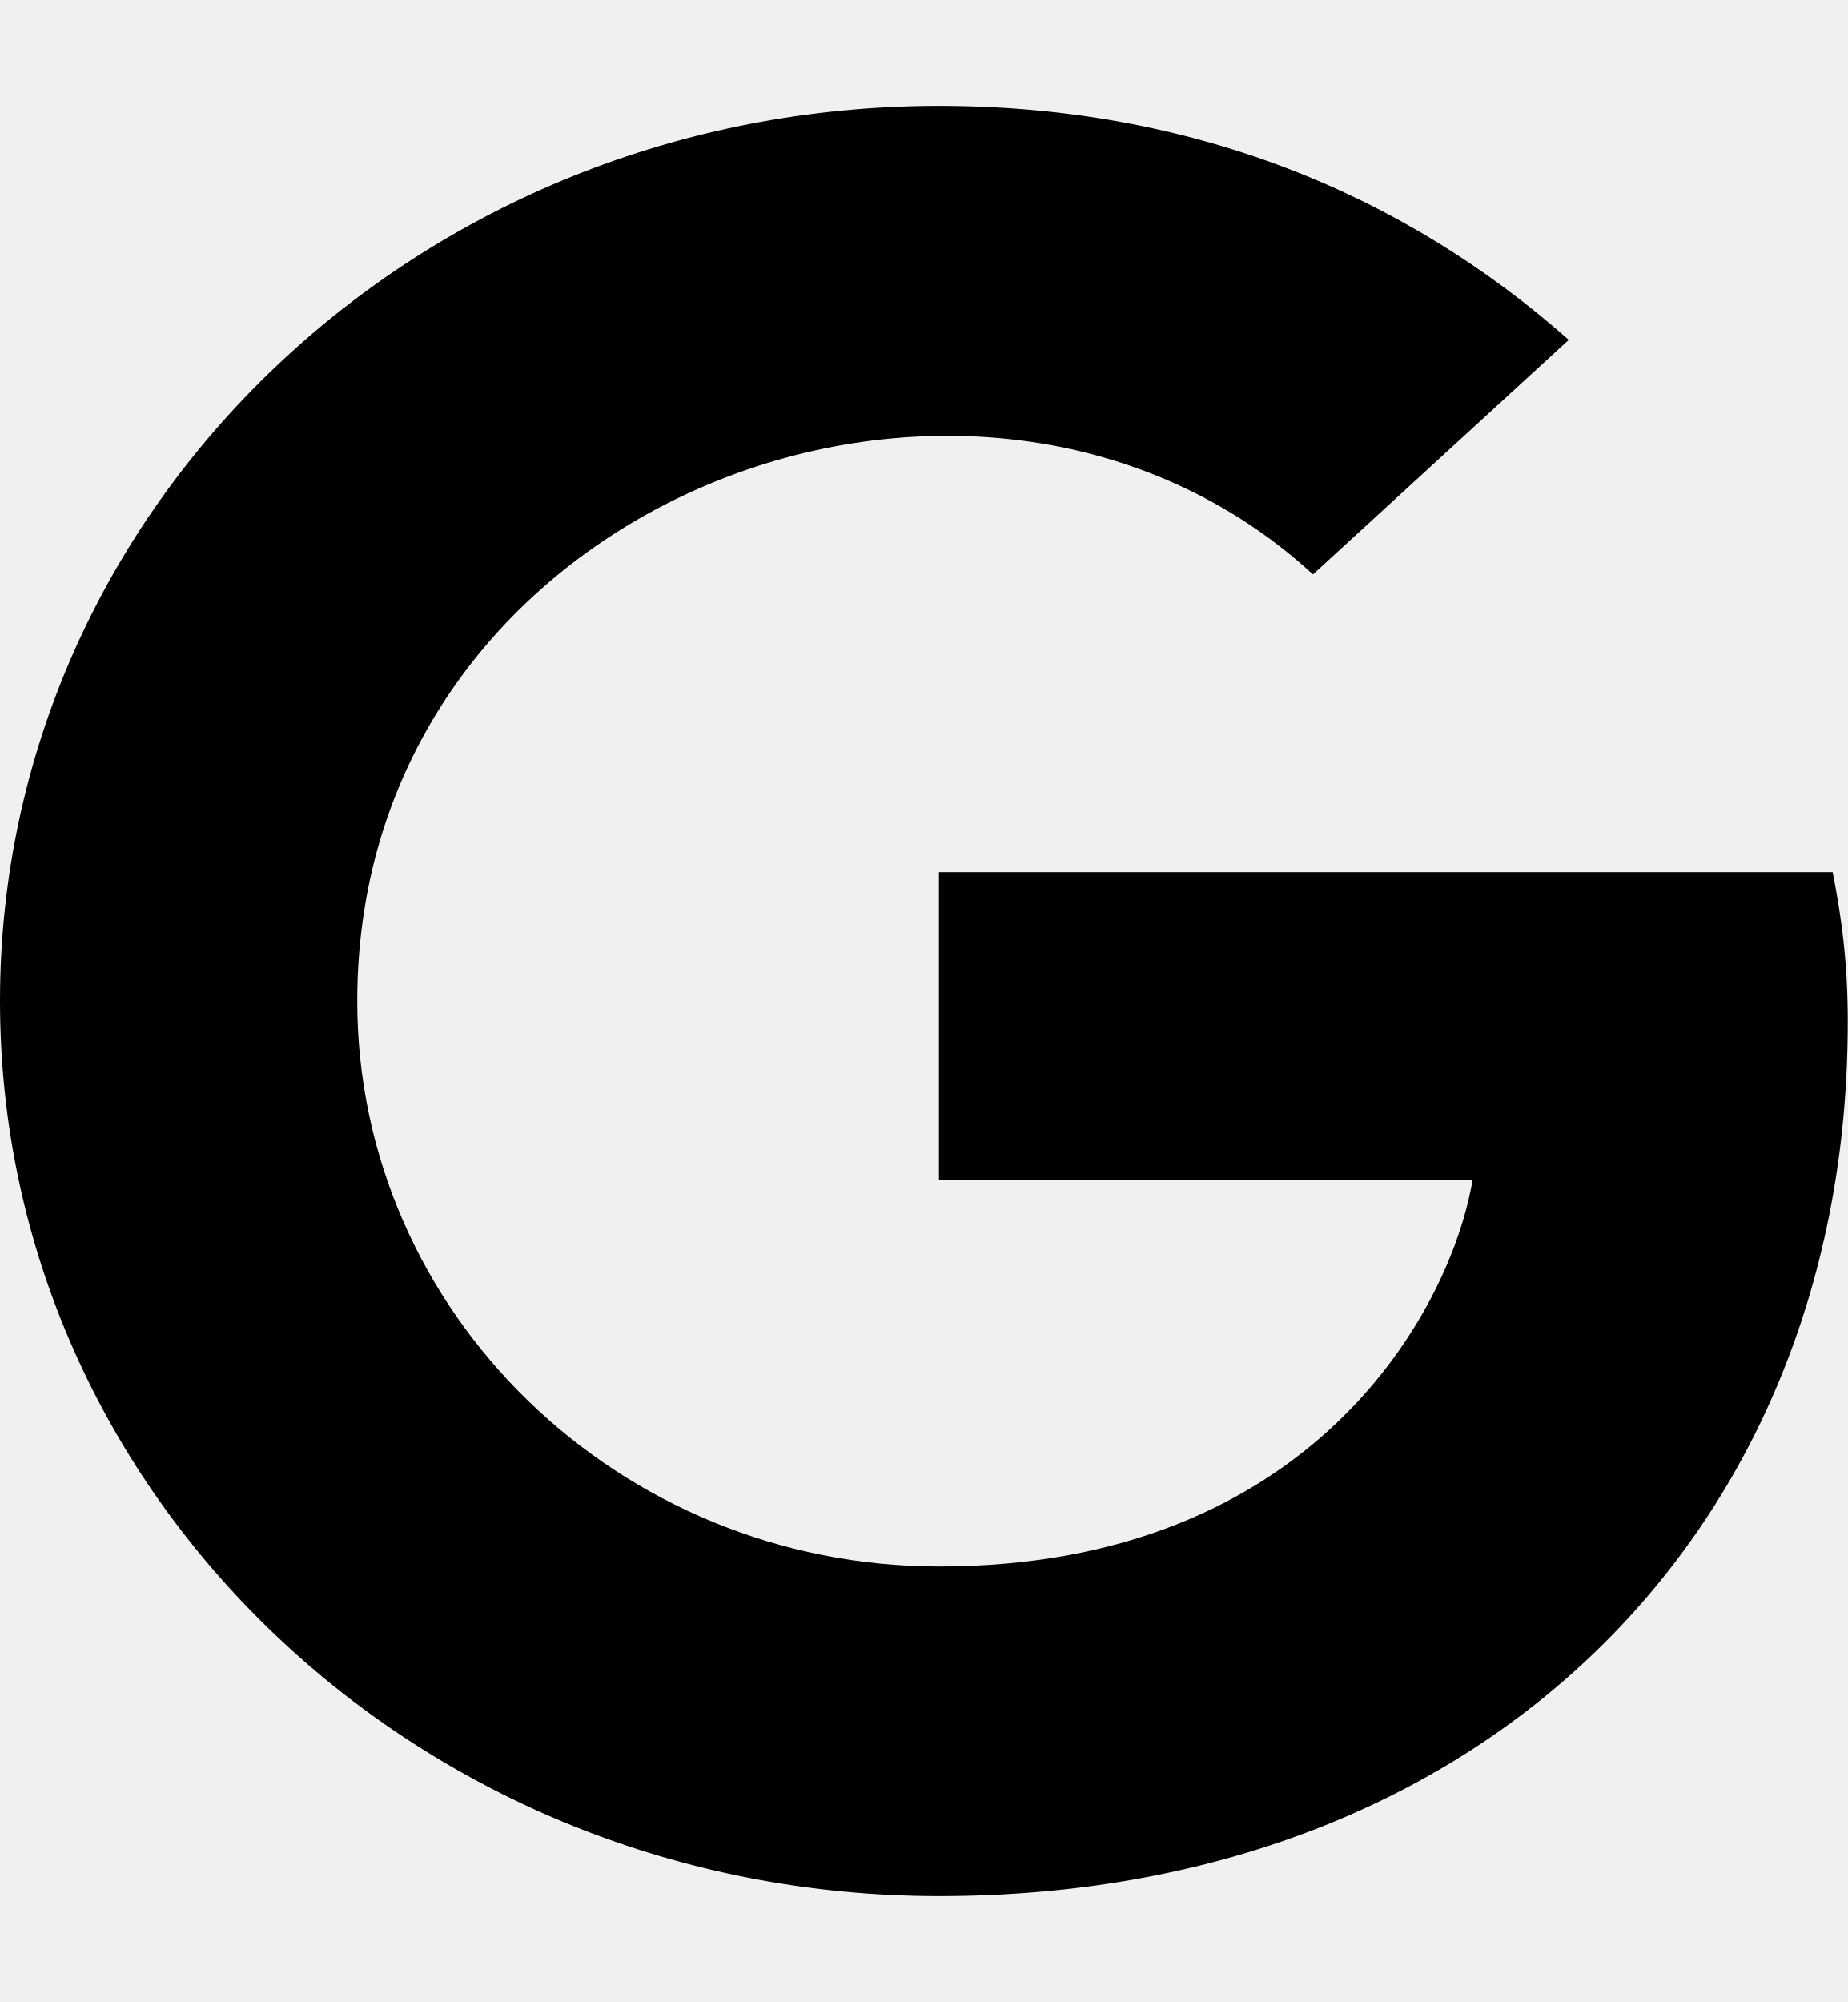
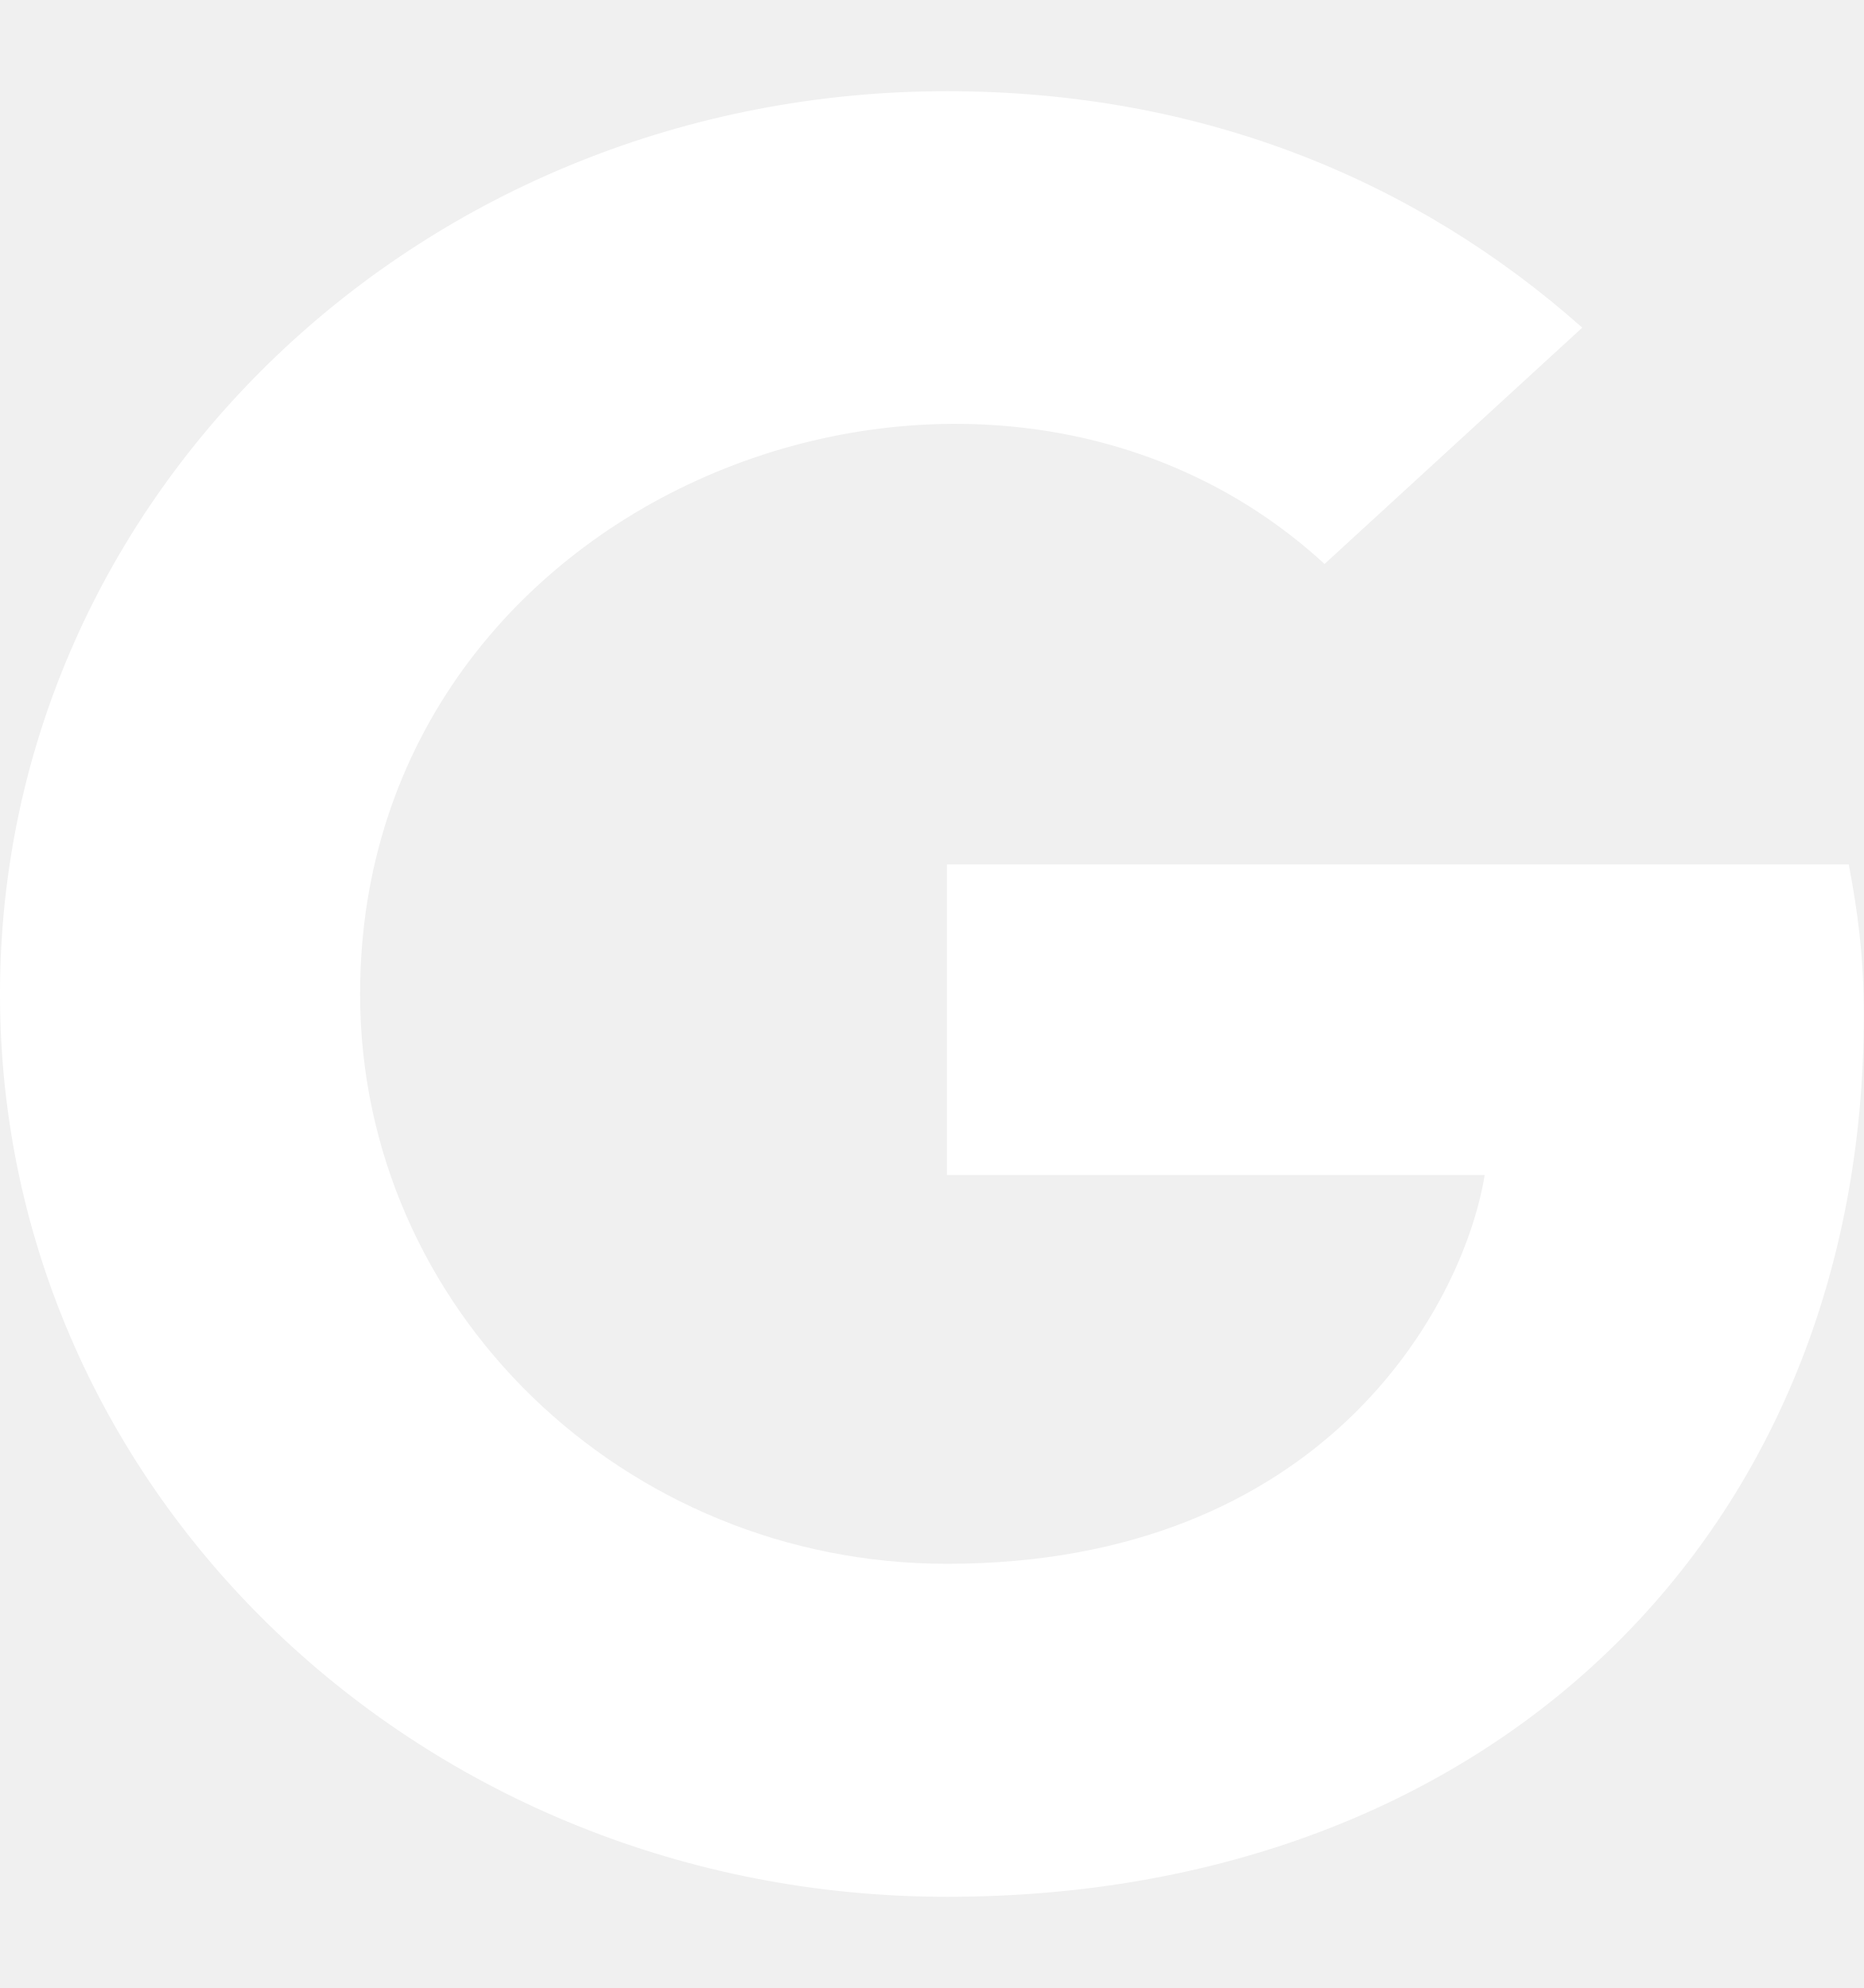
- <svg xmlns="http://www.w3.org/2000/svg" width="12" height="13" viewBox="0 0 12 12">
-   <path d="M12 6.137c0 3.316-2.383 5.676-5.902 5.676C2.723 11.813 0 9.215 0 6S2.723.187 6.098.187c1.644 0 3.023.575 4.09 1.52L8.527 3.23C6.354 1.234 2.32 2.734 2.32 6c0 2.027 1.7 3.672 3.778 3.672 2.414 0 3.32-1.652 3.465-2.508H6.098v-2h5.804c.059.3.098.586.098.973zm0 0" id="surface1" />
+ <svg xmlns="http://www.w3.org/2000/svg" width="15" height="16" viewBox="0 0 15 15">
+   <path fill="#fff" d="M15 7.672c0 4.144-2.977 7.094-7.379 7.094C3.406 14.766 0 11.52 0 7.5S3.406.234 7.621.234c2.055 0 3.781.72 5.113 1.903L10.66 4.039C7.945 1.54 2.898 3.414 2.898 7.5c0 2.535 2.125 4.586 4.723 4.586 3.02 0 4.152-2.059 4.328-3.129H7.621v-2.5h7.258c.07.371.121.73.121 1.215zm0 0" id="surface1" />
</svg>
